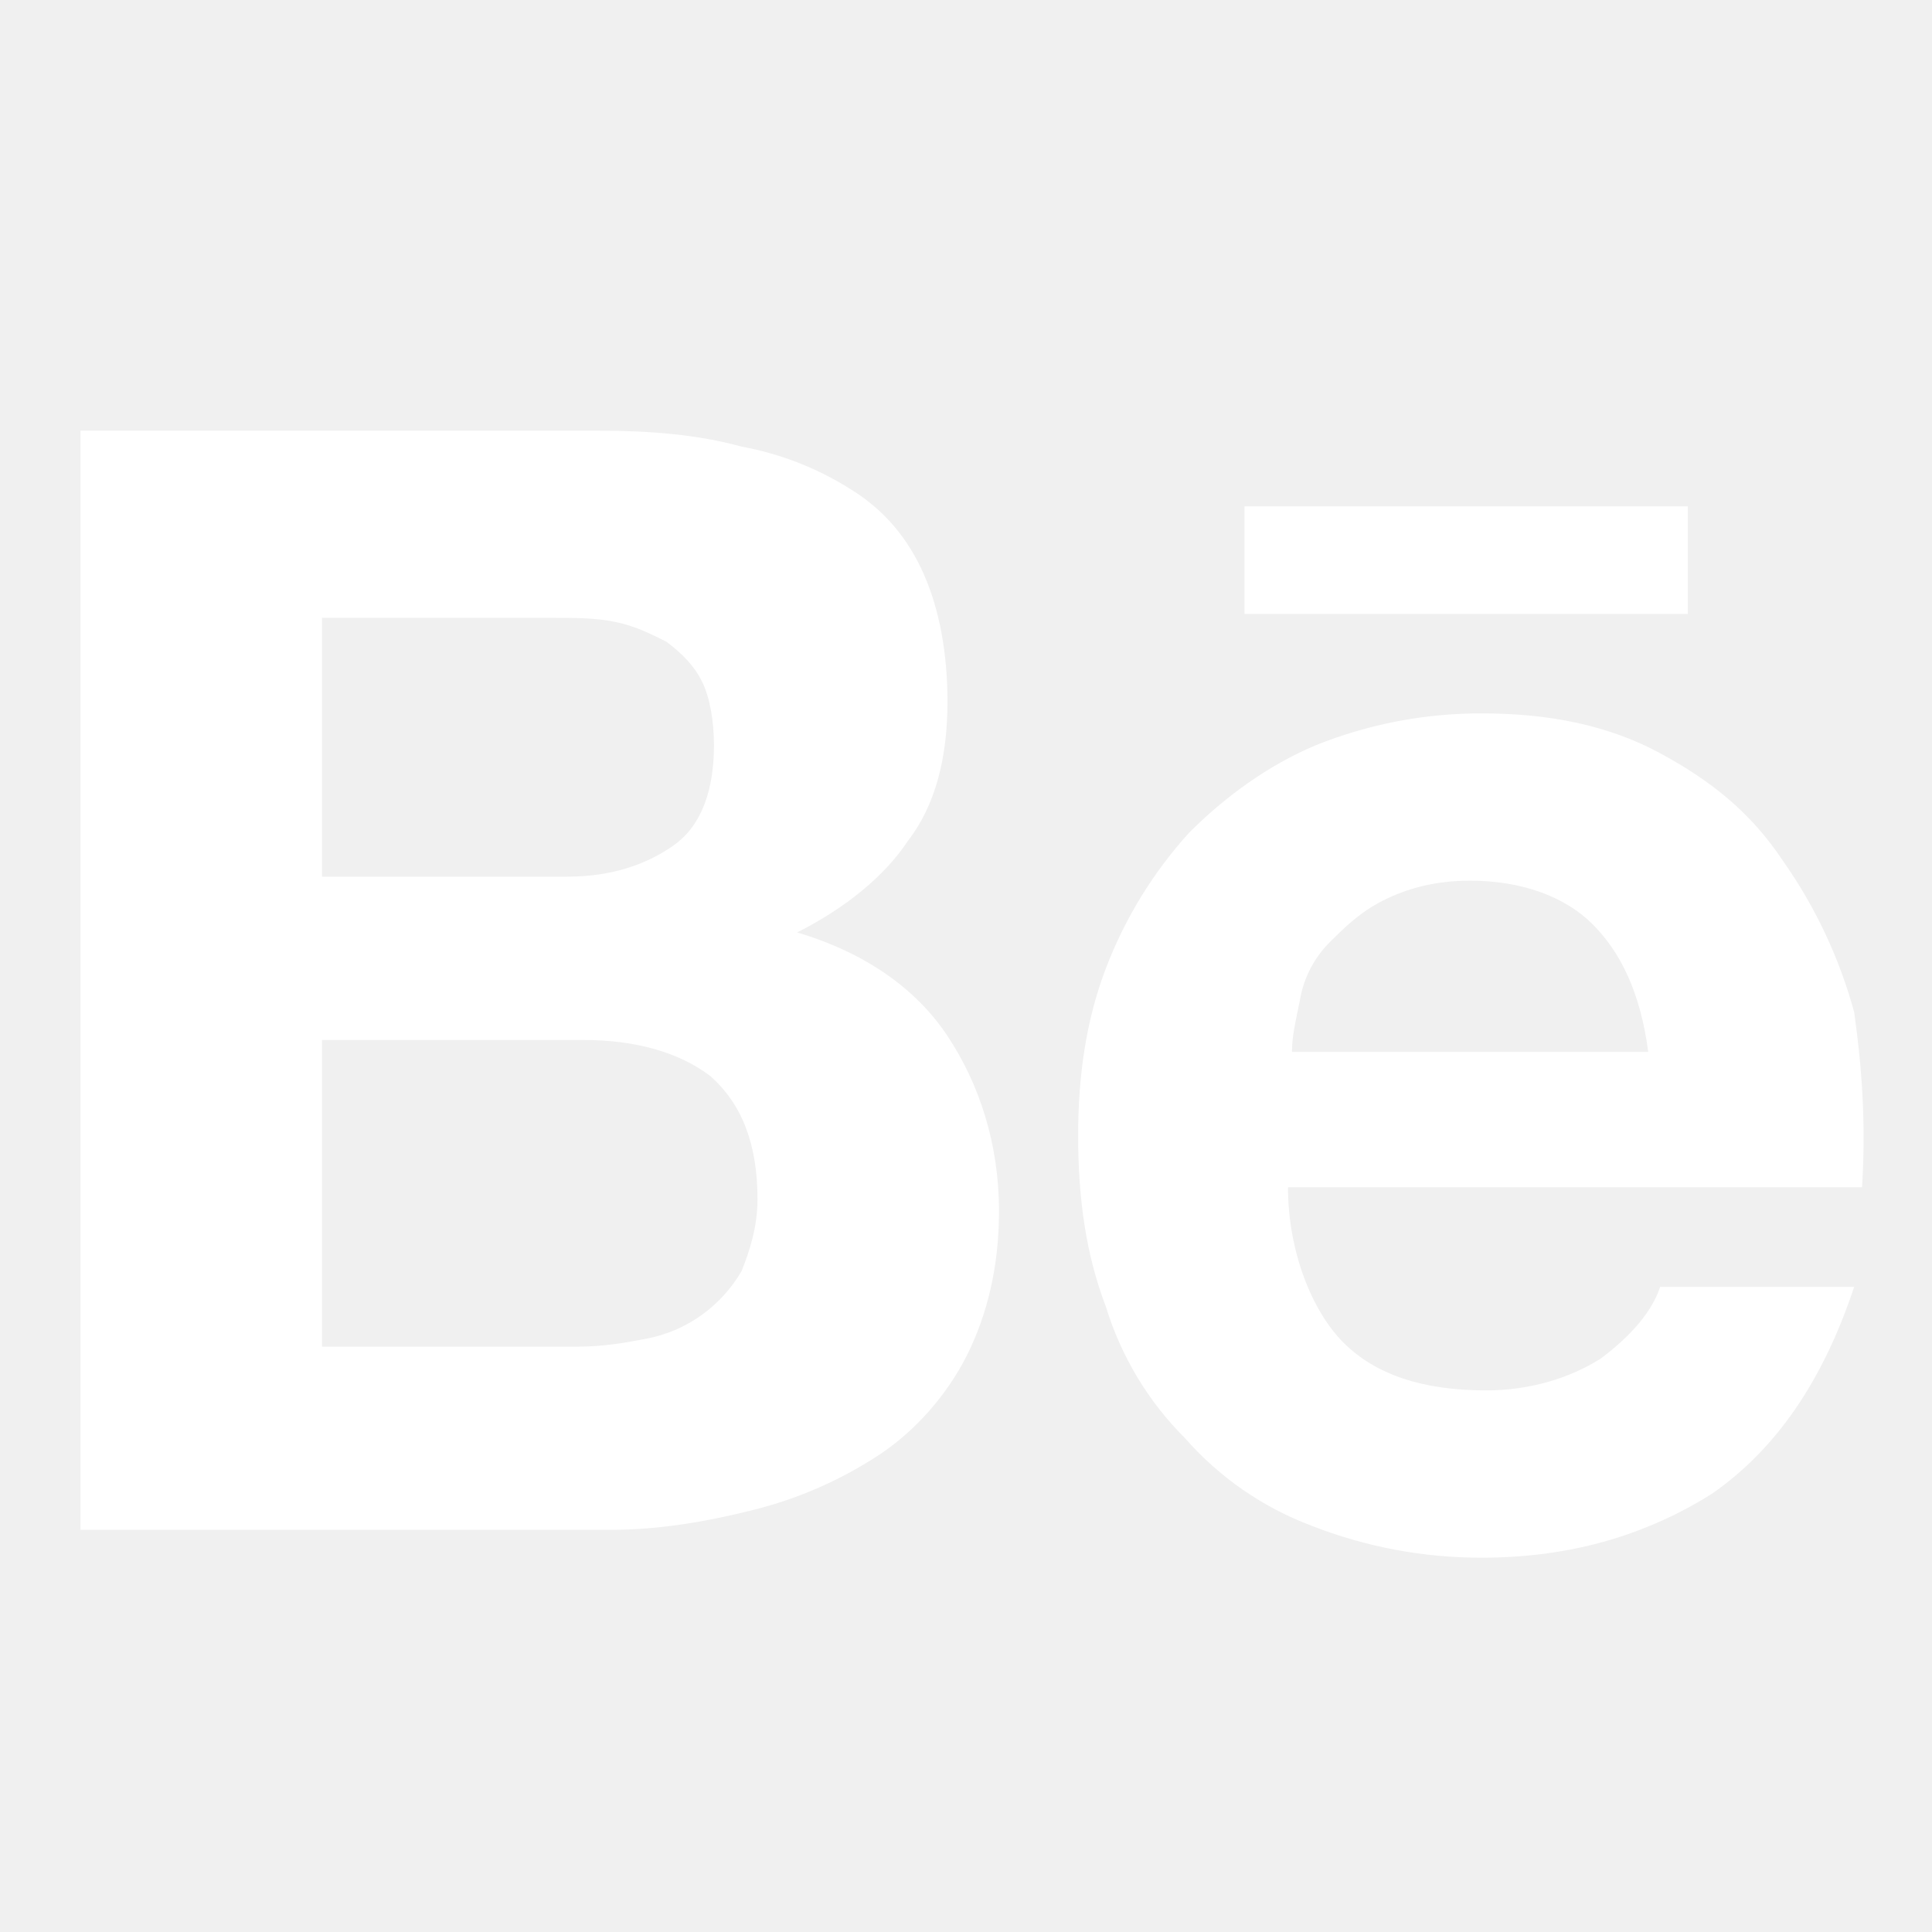
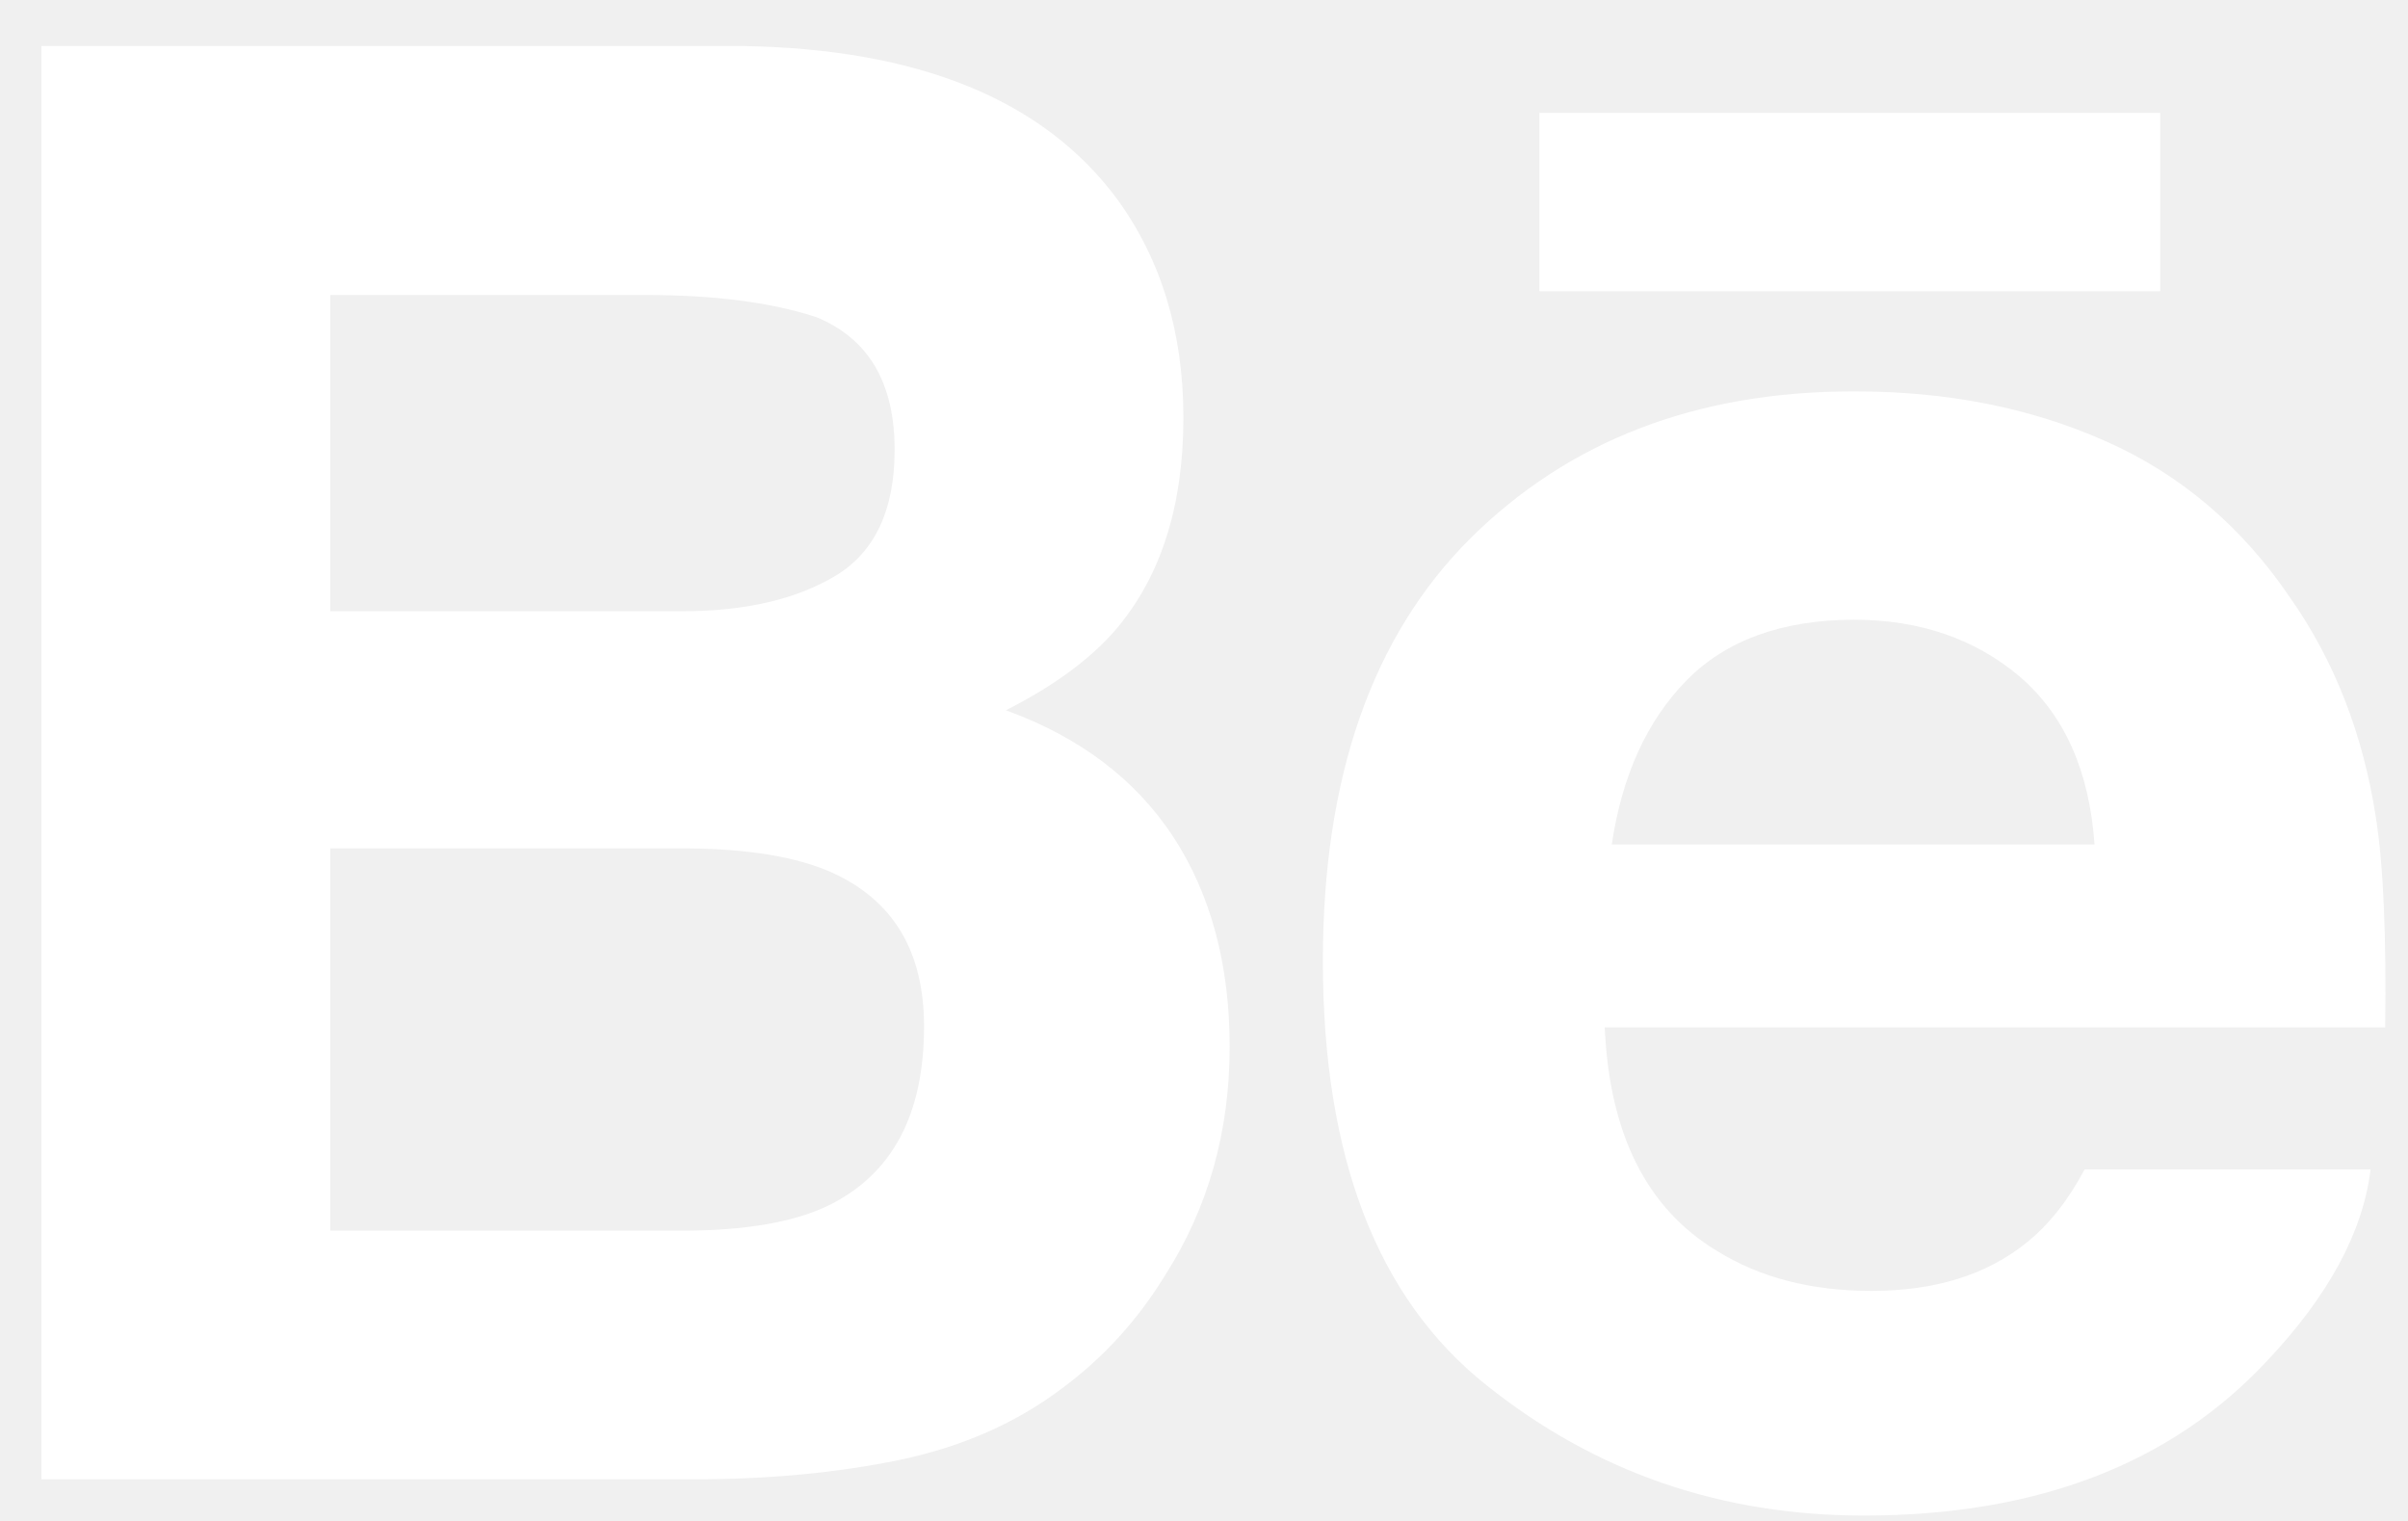
- <svg xmlns="http://www.w3.org/2000/svg" viewBox="0 0 24 24">
-   <g>
-     <path fill="none" d="M0 0h24v24H0z" />
-     <path fill="#fff" d="M7.443 5.35c.639 0 1.23.05 1.77.198a3.83 3.83 0 0 1 1.377.544c.394.247.689.594.885 1.039.197.445.295.99.295 1.583 0 .693-.147 1.286-.491 1.731-.295.446-.787.841-1.377 1.138.836.248 1.475.693 1.868 1.286.394.594.64 1.336.64 2.177 0 .693-.148 1.286-.394 1.781-.246.495-.639.94-1.082 1.237a5.078 5.078 0 0 1-1.573.692c-.59.149-1.18.248-1.77.248H1V5.35h6.443zm-.394 5.54c.541 0 .984-.148 1.328-.395.344-.247.492-.693.492-1.237 0-.297-.05-.594-.148-.791-.098-.198-.246-.347-.442-.495-.197-.099-.394-.198-.64-.247-.246-.05-.491-.05-.787-.05H4v3.216h3.05zm.148 5.838c.295 0 .59-.05.836-.099a1.72 1.72 0 0 0 .688-.297 1.76 1.76 0 0 0 .492-.544c.098-.247.197-.544.197-.89 0-.693-.197-1.188-.59-1.534-.394-.297-.935-.445-1.574-.445H4v3.81h3.197zm9.492-.05c.393.396.983.594 1.77.594.541 0 1.033-.148 1.426-.395.394-.297.64-.594.738-.891h2.41c-.394 1.187-.984 2.028-1.77 2.572-.788.495-1.722.792-2.853.792a5.753 5.753 0 0 1-2.115-.396 3.93 3.93 0 0 1-1.574-1.088 3.93 3.93 0 0 1-.983-1.633c-.246-.643-.345-1.335-.345-2.127 0-.742.099-1.434.345-2.078a5.34 5.34 0 0 1 1.032-1.682c.443-.445.984-.84 1.574-1.088a5.49 5.49 0 0 1 2.066-.396c.836 0 1.574.149 2.213.495.64.346 1.131.742 1.525 1.336a6.01 6.01 0 0 1 .885 1.88c.098.692.147 1.385.098 2.176H16c0 .792.295 1.534.689 1.93zm3.098-5.194c-.344-.346-.885-.544-1.525-.544-.442 0-.787.099-1.082.247-.295.149-.491.347-.688.545a1.322 1.322 0 0 0-.344.692c-.05.248-.099.445-.099.643h4.426c-.098-.742-.344-1.236-.688-1.583zM15.459 6.29h5.508v1.336H15.46V6.29z" />
-   </g>
+ <svg xmlns="http://www.w3.org/2000/svg" width="38" height="24" viewBox="0 0 38 24" fill="none">
+   <path d="M15.873 11.208C16.64 10.82 17.22 10.389 17.618 9.923C18.326 9.084 18.675 7.971 18.675 6.591C18.675 5.248 18.326 4.1 17.627 3.138C16.462 1.57 14.49 0.768 11.701 0.726H0.654V23.343H10.955C12.115 23.343 13.191 23.243 14.185 23.039C15.179 22.832 16.039 22.454 16.767 21.902C17.415 21.422 17.956 20.826 18.386 20.124C19.065 19.062 19.405 17.858 19.405 16.518C19.405 15.219 19.107 14.113 18.515 13.204C17.916 12.295 17.038 11.63 15.873 11.208ZM5.212 4.655H10.187C11.281 4.655 12.182 4.773 12.89 5.007C13.708 5.348 14.118 6.041 14.118 7.099C14.118 8.047 13.806 8.71 13.188 9.084C12.566 9.457 11.759 9.645 10.77 9.645H5.212V4.655ZM13.079 19.02C12.529 19.287 11.755 19.419 10.763 19.419H5.212V13.387H10.839C11.819 13.394 12.582 13.524 13.128 13.768C14.099 14.208 14.582 15.015 14.582 16.196C14.582 17.587 14.083 18.524 13.079 19.02Z" fill="white" />
+   <path d="M34.089 1.781H24.293V4.596H34.089V1.781Z" fill="white" />
+   <path d="M37.492 12.891C37.289 11.581 36.84 10.429 36.142 9.434C35.377 8.307 34.406 7.481 33.224 6.96C32.047 6.436 30.723 6.173 29.248 6.176C26.771 6.176 24.76 6.953 23.204 8.495C21.652 10.041 20.876 12.265 20.876 15.164C20.876 18.255 21.733 20.488 23.458 21.858C25.176 23.231 27.16 23.915 29.412 23.915C32.138 23.915 34.258 23.101 35.772 21.478C36.741 20.453 37.289 19.445 37.409 18.454H32.896C32.635 18.944 32.332 19.326 31.985 19.605C31.356 20.115 30.538 20.37 29.534 20.37C28.579 20.37 27.77 20.159 27.095 19.739C25.981 19.067 25.398 17.889 25.324 16.212H37.64C37.659 14.767 37.613 13.656 37.492 12.891ZM25.435 13.325C25.597 12.237 25.99 11.375 26.614 10.737C27.238 10.102 28.122 9.782 29.252 9.779C30.295 9.779 31.167 10.079 31.876 10.679C32.577 11.284 32.972 12.163 33.053 13.325H25.435Z" fill="white" />
</svg>
